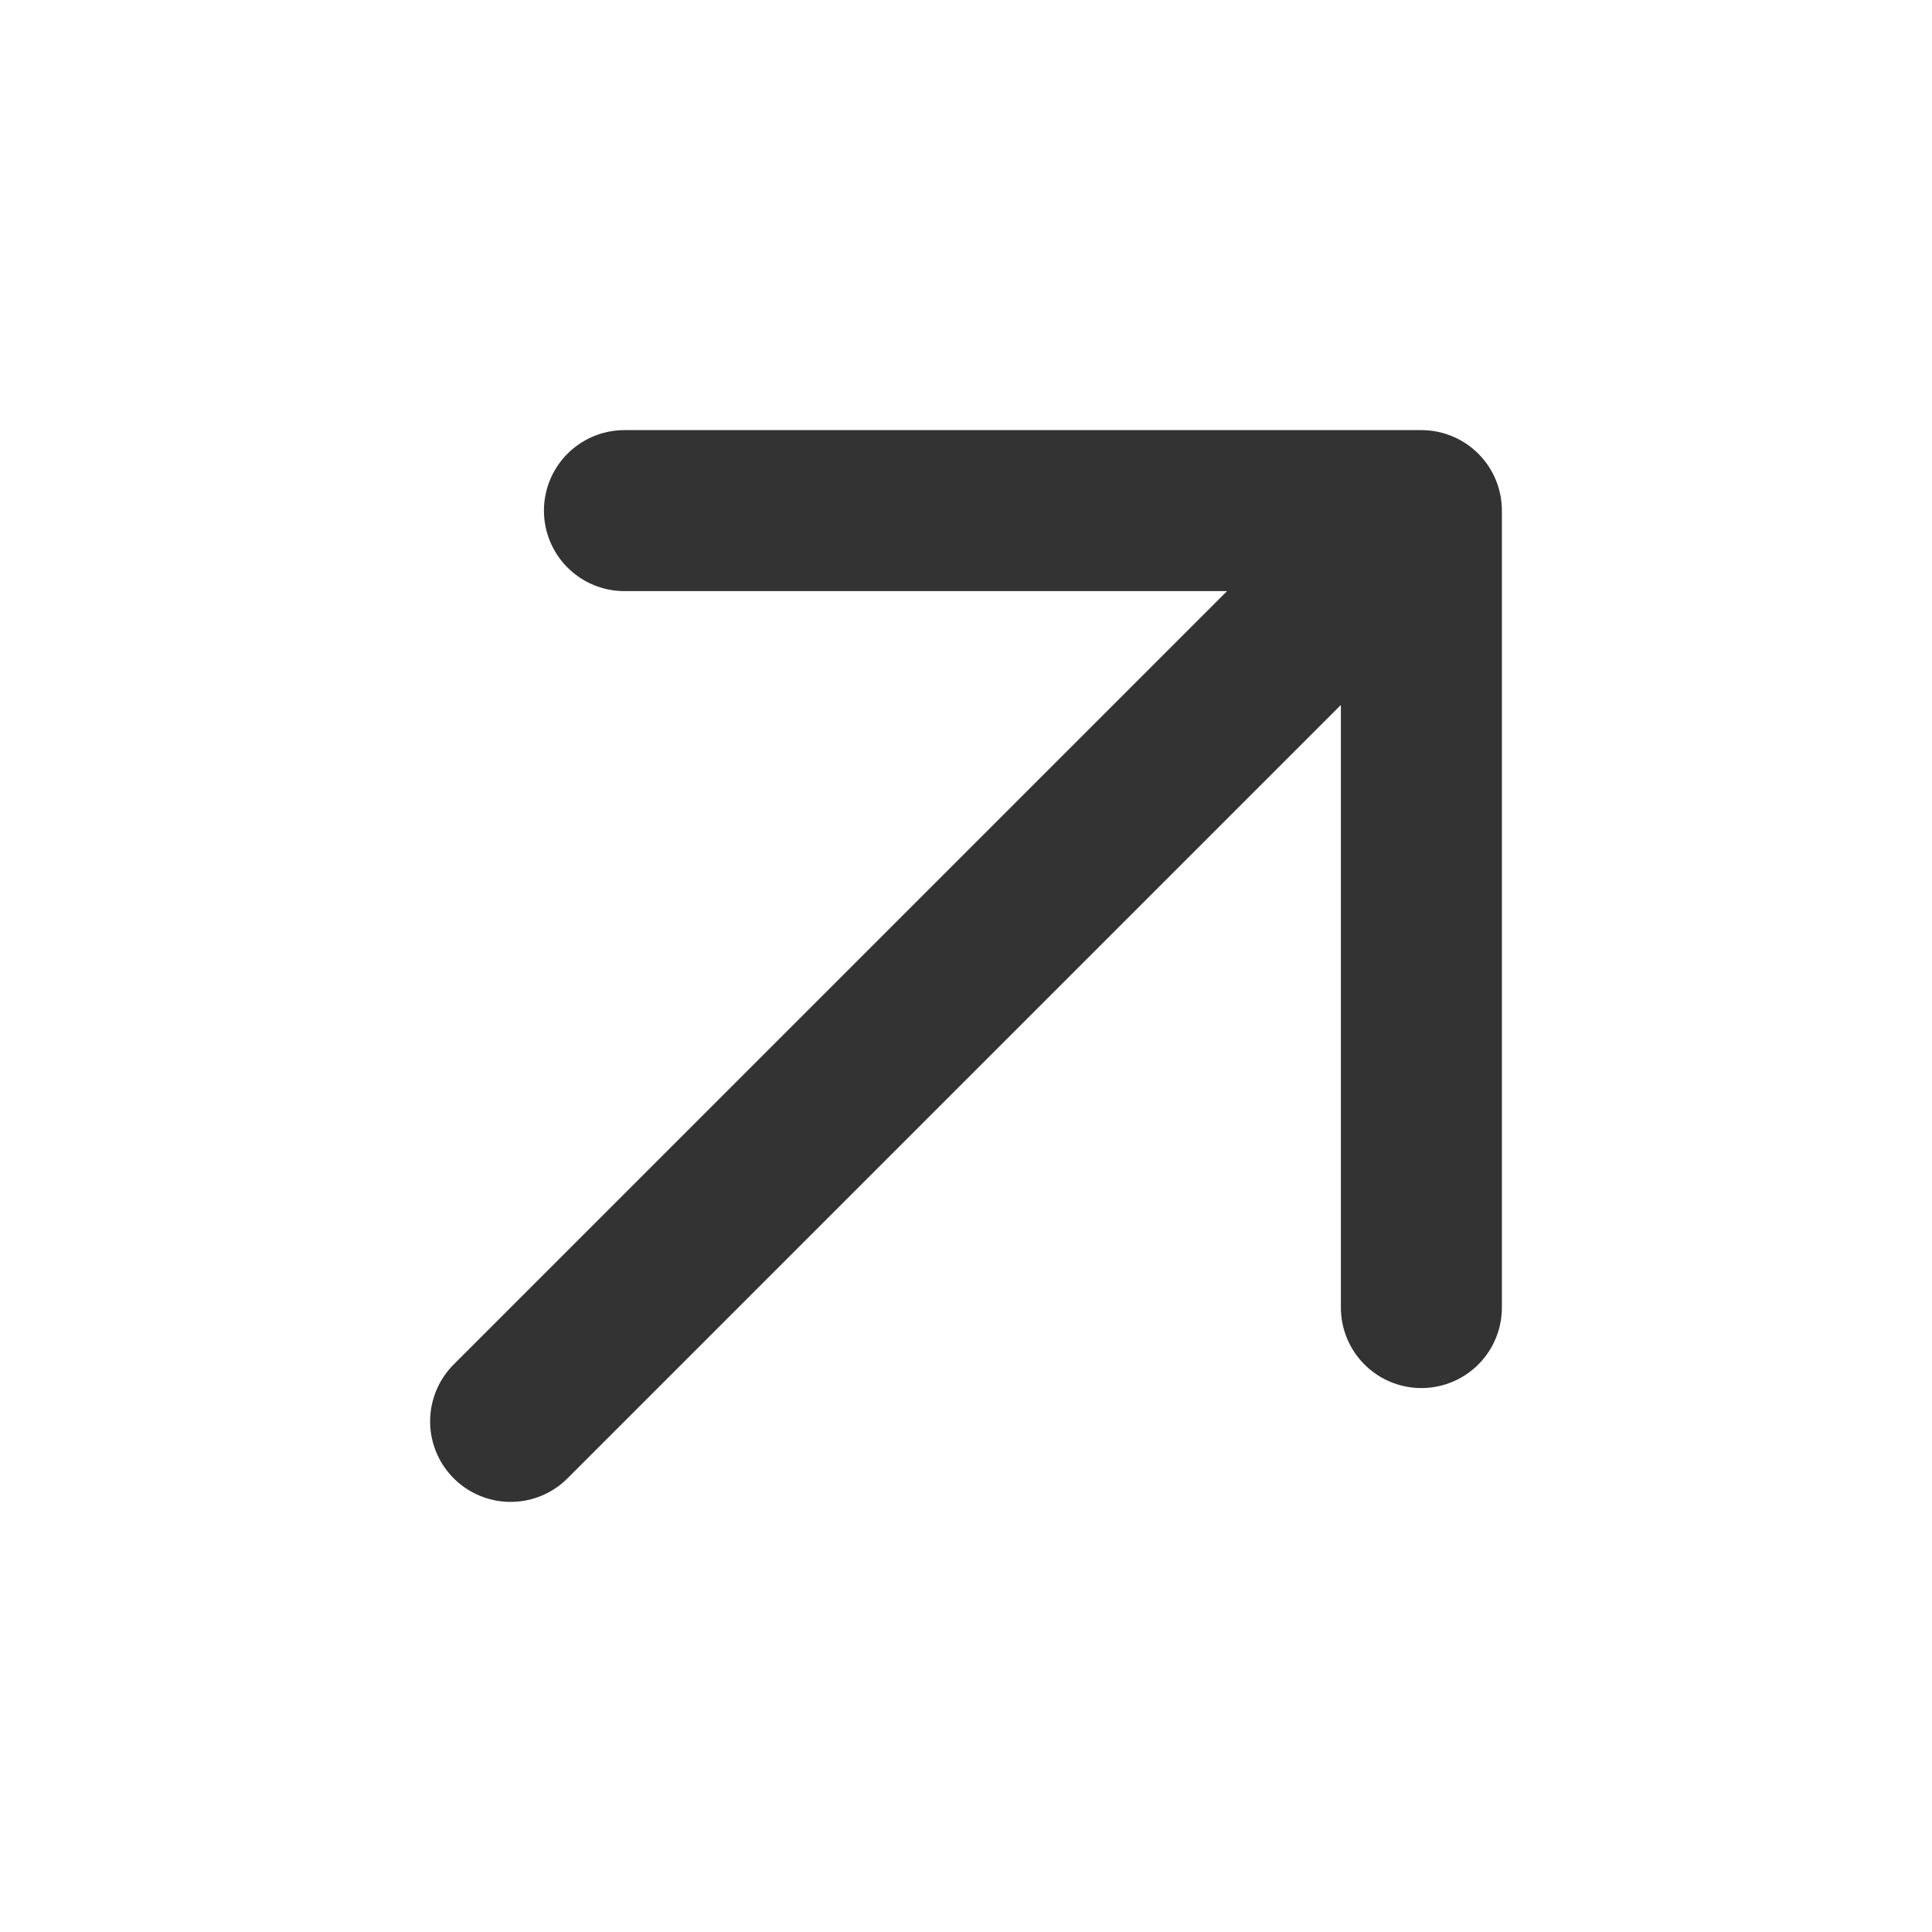
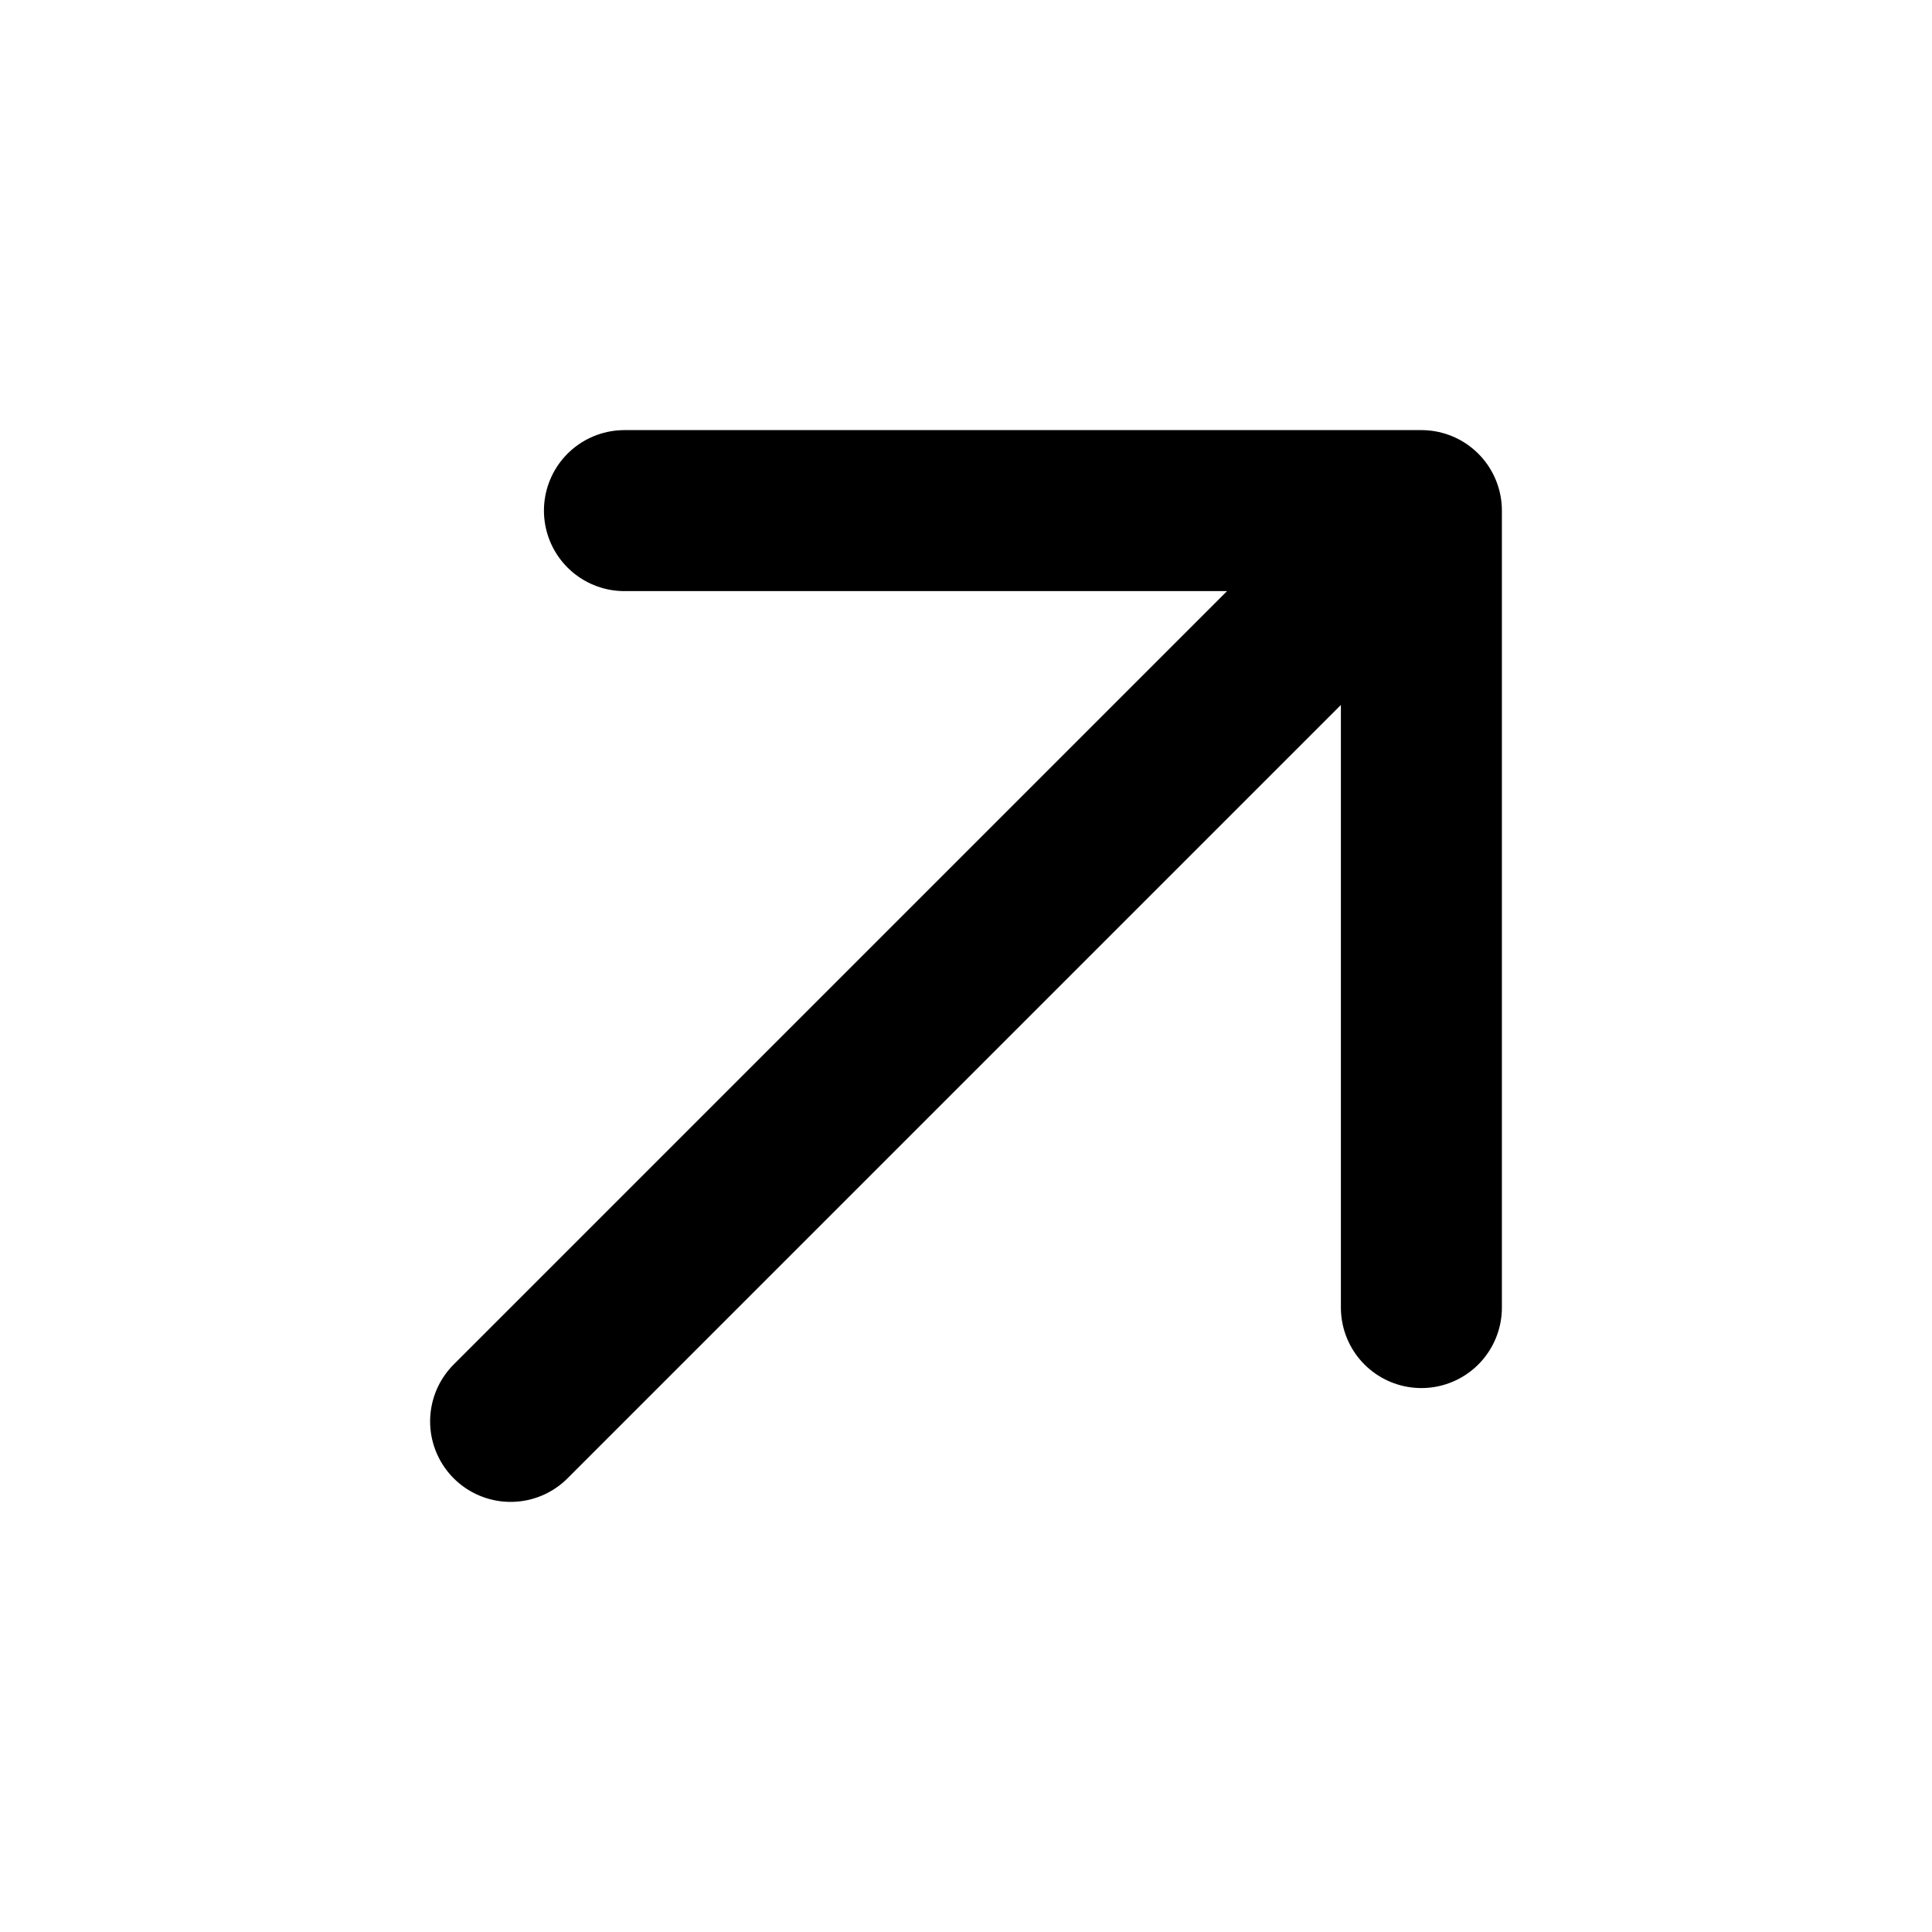
<svg xmlns="http://www.w3.org/2000/svg" width="24" height="24" fill="none" viewBox="0 0 24 24">
-   <path stroke="#333" stroke-linecap="round" stroke-linejoin="round" stroke-width="2" d="M6.343 17.657L17.657 6.343m0 0h-9.9m9.9 0v9.9" />
+   <path stroke="currentColor" stroke-linecap="round" stroke-linejoin="round" stroke-width="2" d="M6.343 17.657L17.657 6.343m0 0h-9.9m9.9 0v9.9" />
</svg>
